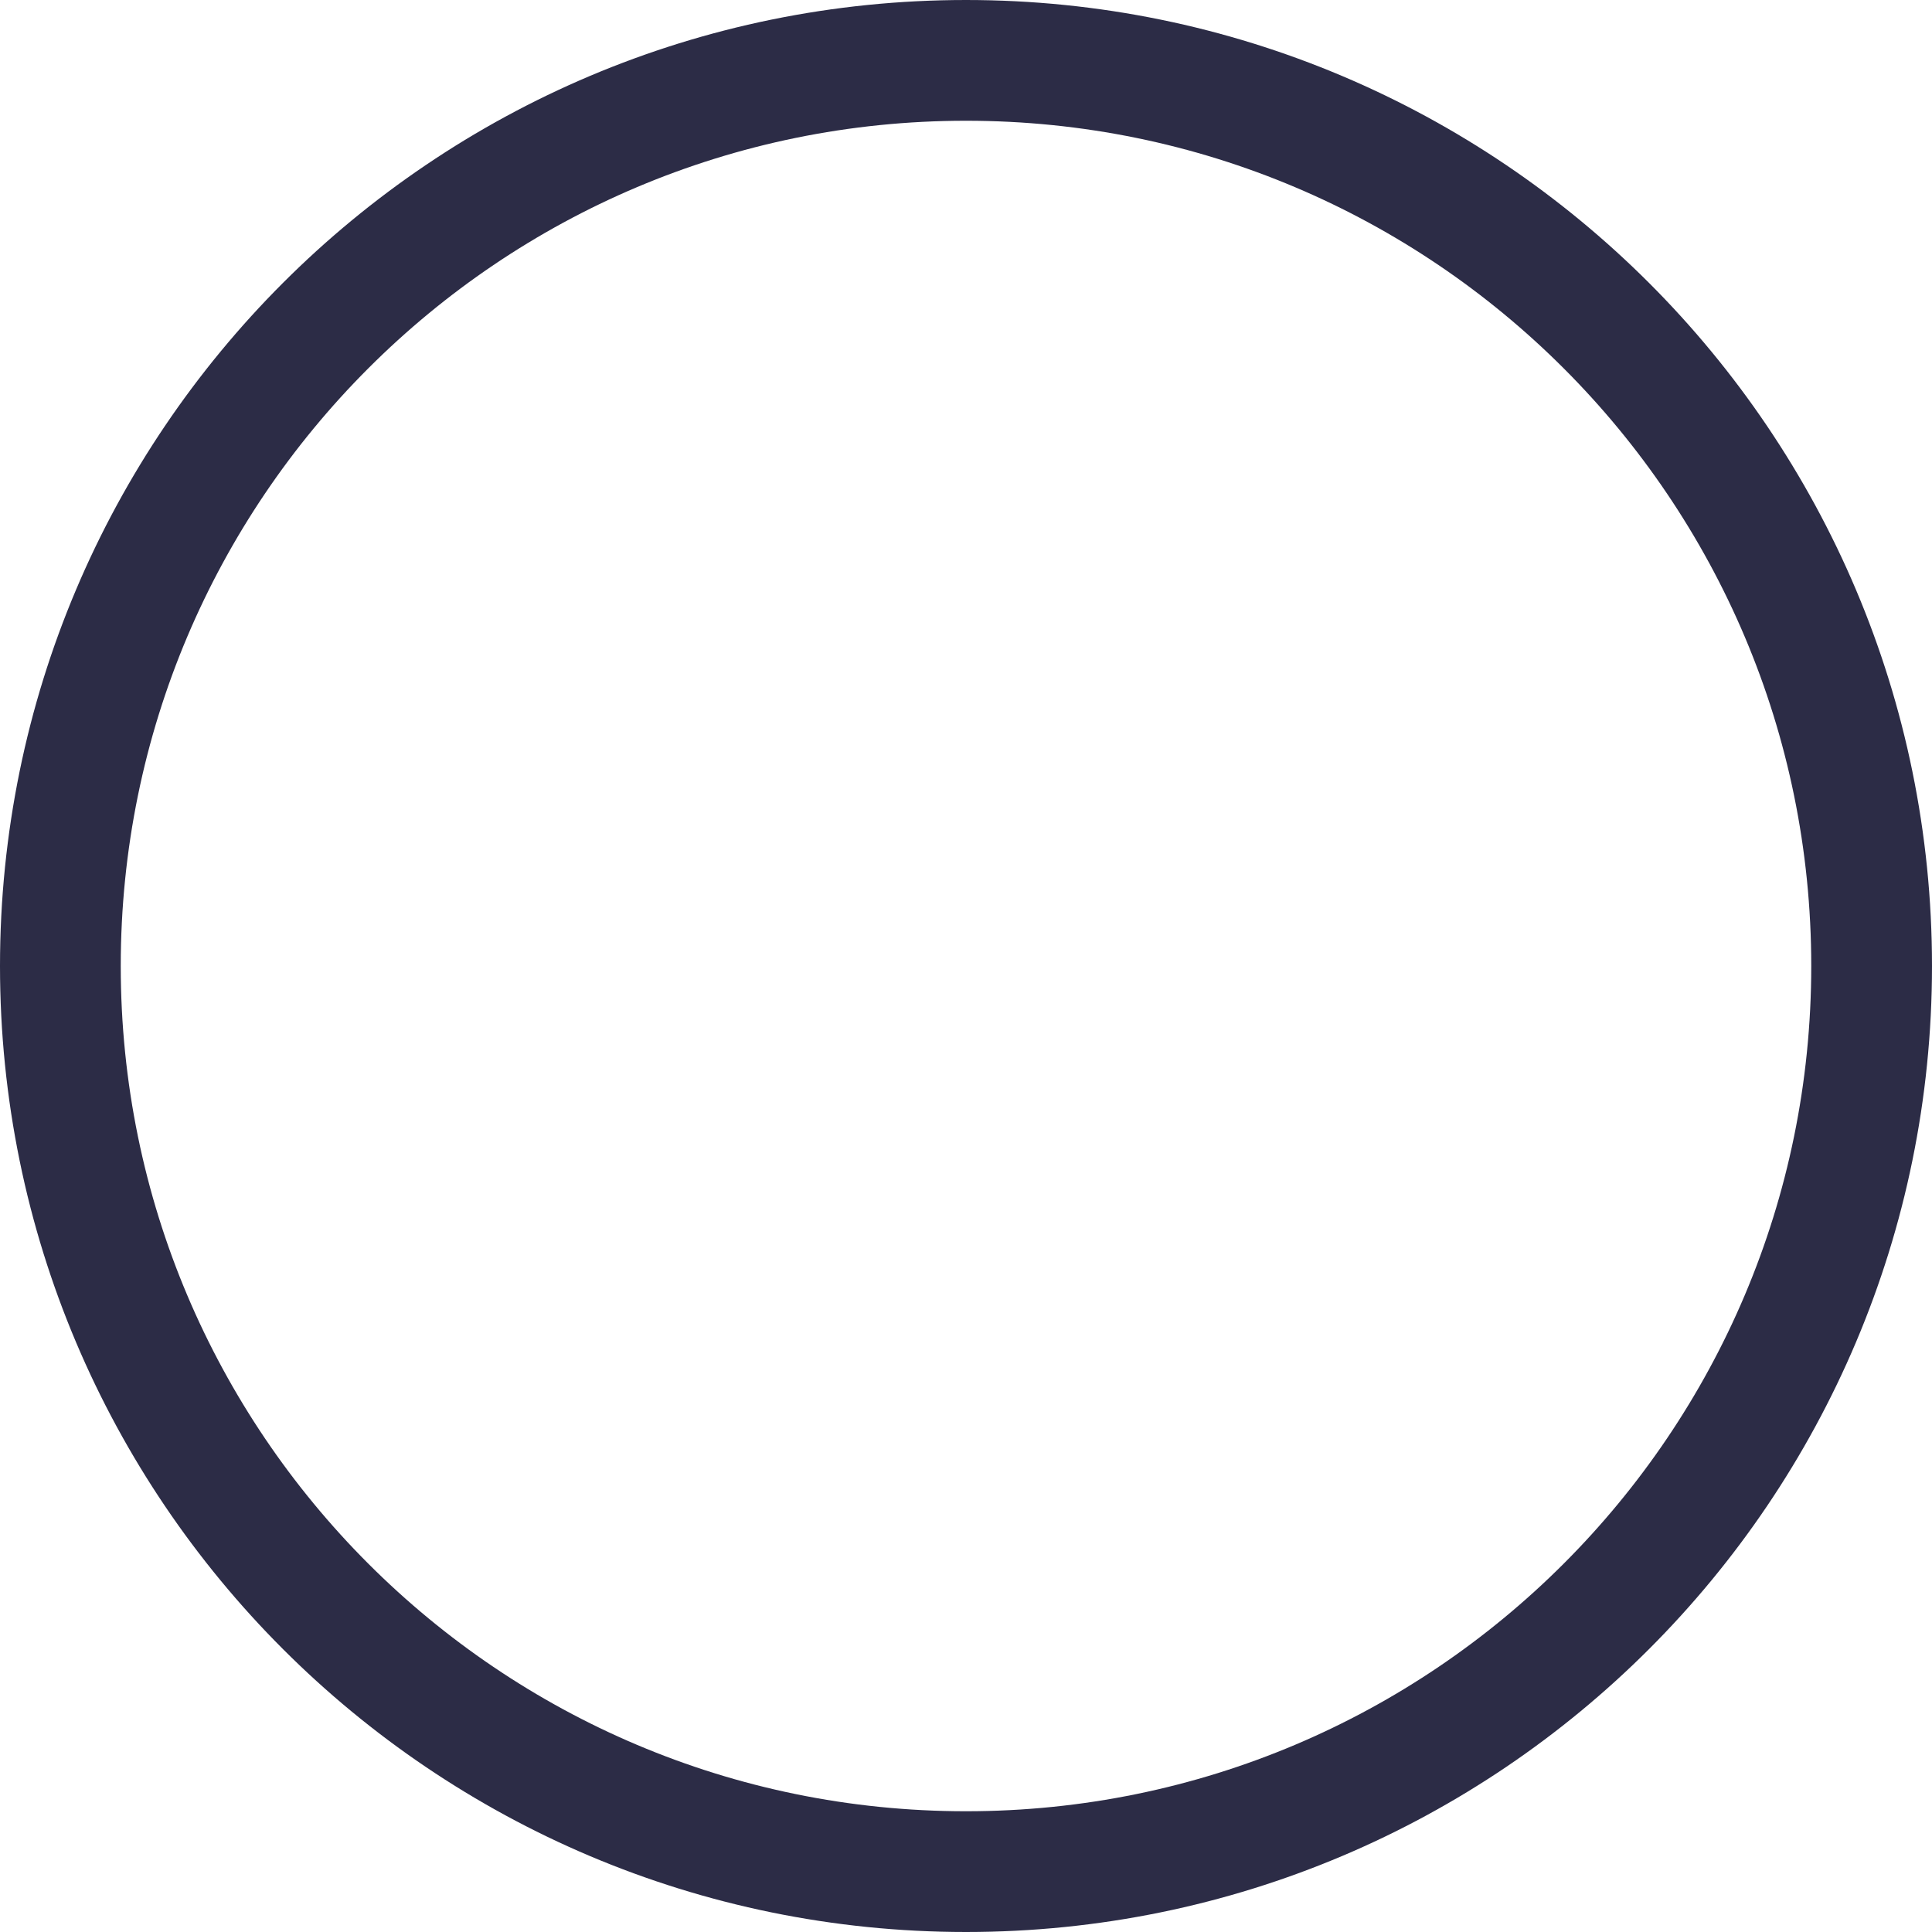
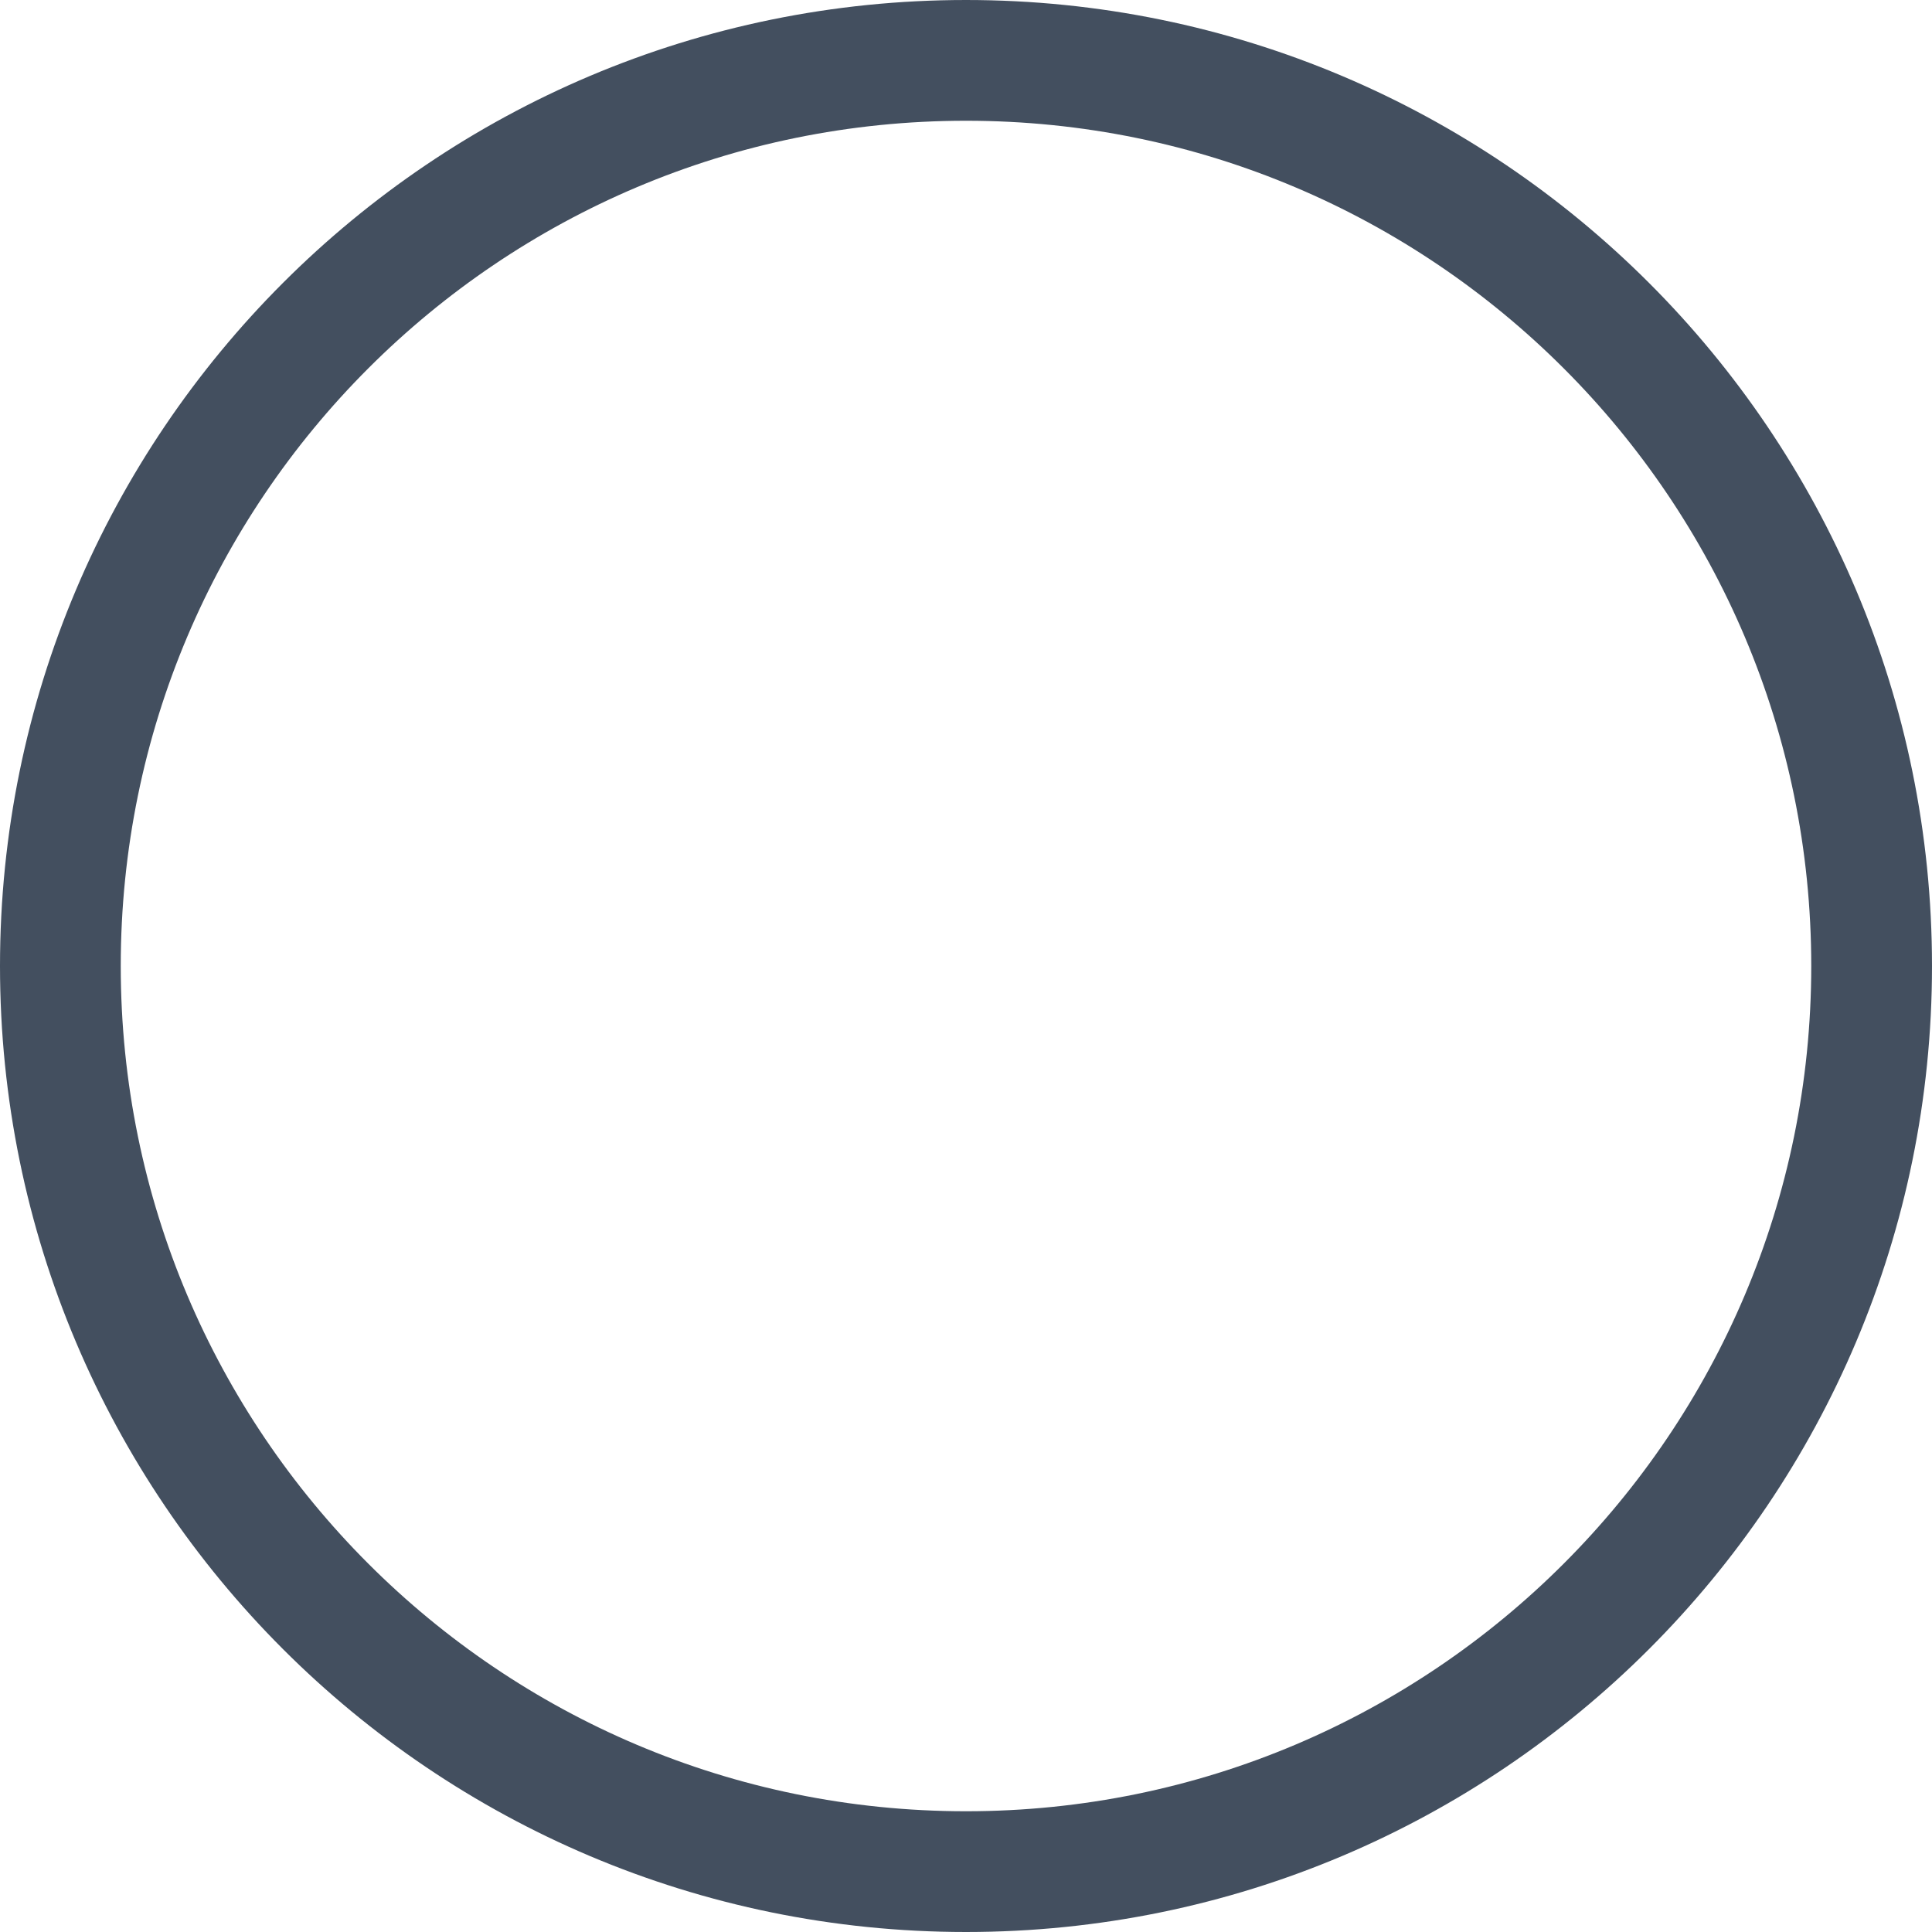
<svg xmlns="http://www.w3.org/2000/svg" width="16" height="16" viewBox="0 0 16 16">
  <g id="Group_15858" data-name="Group 15858" transform="translate(-530 -996)">
-     <g id="Ellipse_175" data-name="Ellipse 175" transform="translate(530 996)" fill="none" stroke="#2C2C46" stroke-width="1">
+     <g id="Ellipse_175" data-name="Ellipse 175" transform="translate(530 996)" fill="none" stroke="#434F5F" stroke-width="1">
      <circle cx="8" cy="8" r="8" stroke="none" />
      <circle cx="8" cy="8" r="7.5" fill="none" />
    </g>
  </g>
</svg>
